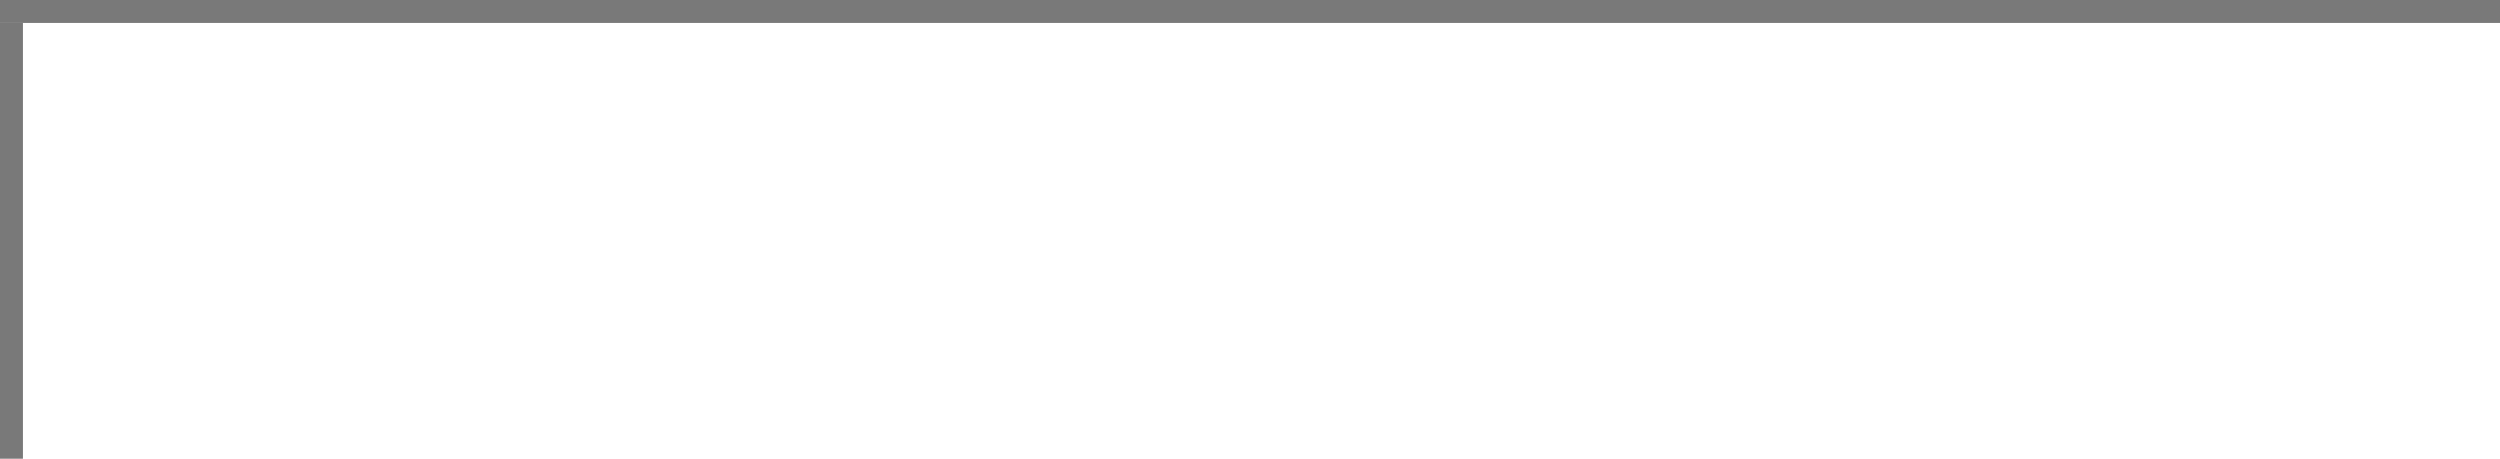
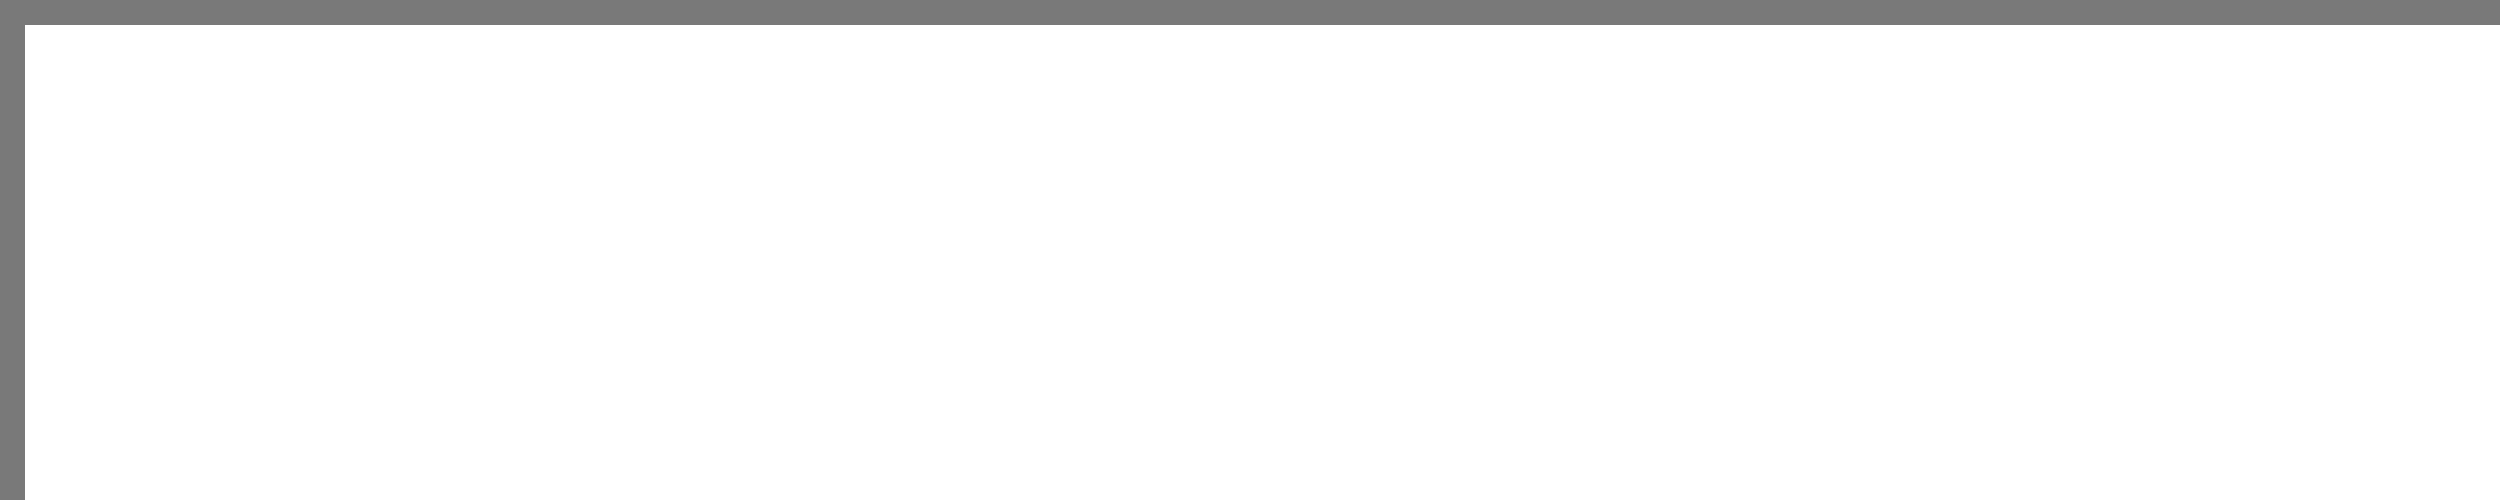
- <svg xmlns="http://www.w3.org/2000/svg" version="1.1" width="109px" height="20px" viewBox="1048 189 109 20">
-   <path d="M 1 1  L 109 1  L 109 20  L 1 20  L 1 1  Z " fill-rule="nonzero" fill="rgba(255, 255, 255, 1)" stroke="none" transform="matrix(1 0 0 1 1048 189 )" class="fill" />
-   <path d="M 0.5 1  L 0.5 20  " stroke-width="1" stroke-dasharray="0" stroke="rgba(121, 121, 121, 1)" fill="none" transform="matrix(1 0 0 1 1048 189 )" class="stroke" />
-   <path d="M 0 0.5  L 109 0.5  " stroke-width="1" stroke-dasharray="0" stroke="rgba(121, 121, 121, 1)" fill="none" transform="matrix(1 0 0 1 1048 189 )" class="stroke" />
+ <svg xmlns="http://www.w3.org/2000/svg" version="1.1" width="100px" height="20px" viewBox="406 169 100 20">
+   <path d="M 1 1  L 100 1  L 100 20  L 1 20  L 1 1  Z " fill-rule="nonzero" fill="rgba(255, 255, 255, 1)" stroke="none" transform="matrix(1 0 0 1 406 169 )" class="fill" />
+   <path d="M 0.5 1  L 0.5 20  " stroke-width="1" stroke-dasharray="0" stroke="rgba(121, 121, 121, 1)" fill="none" transform="matrix(1 0 0 1 406 169 )" class="stroke" />
+   <path d="M 0 0.5  L 100 0.5  " stroke-width="1" stroke-dasharray="0" stroke="rgba(121, 121, 121, 1)" fill="none" transform="matrix(1 0 0 1 406 169 )" class="stroke" />
</svg>
